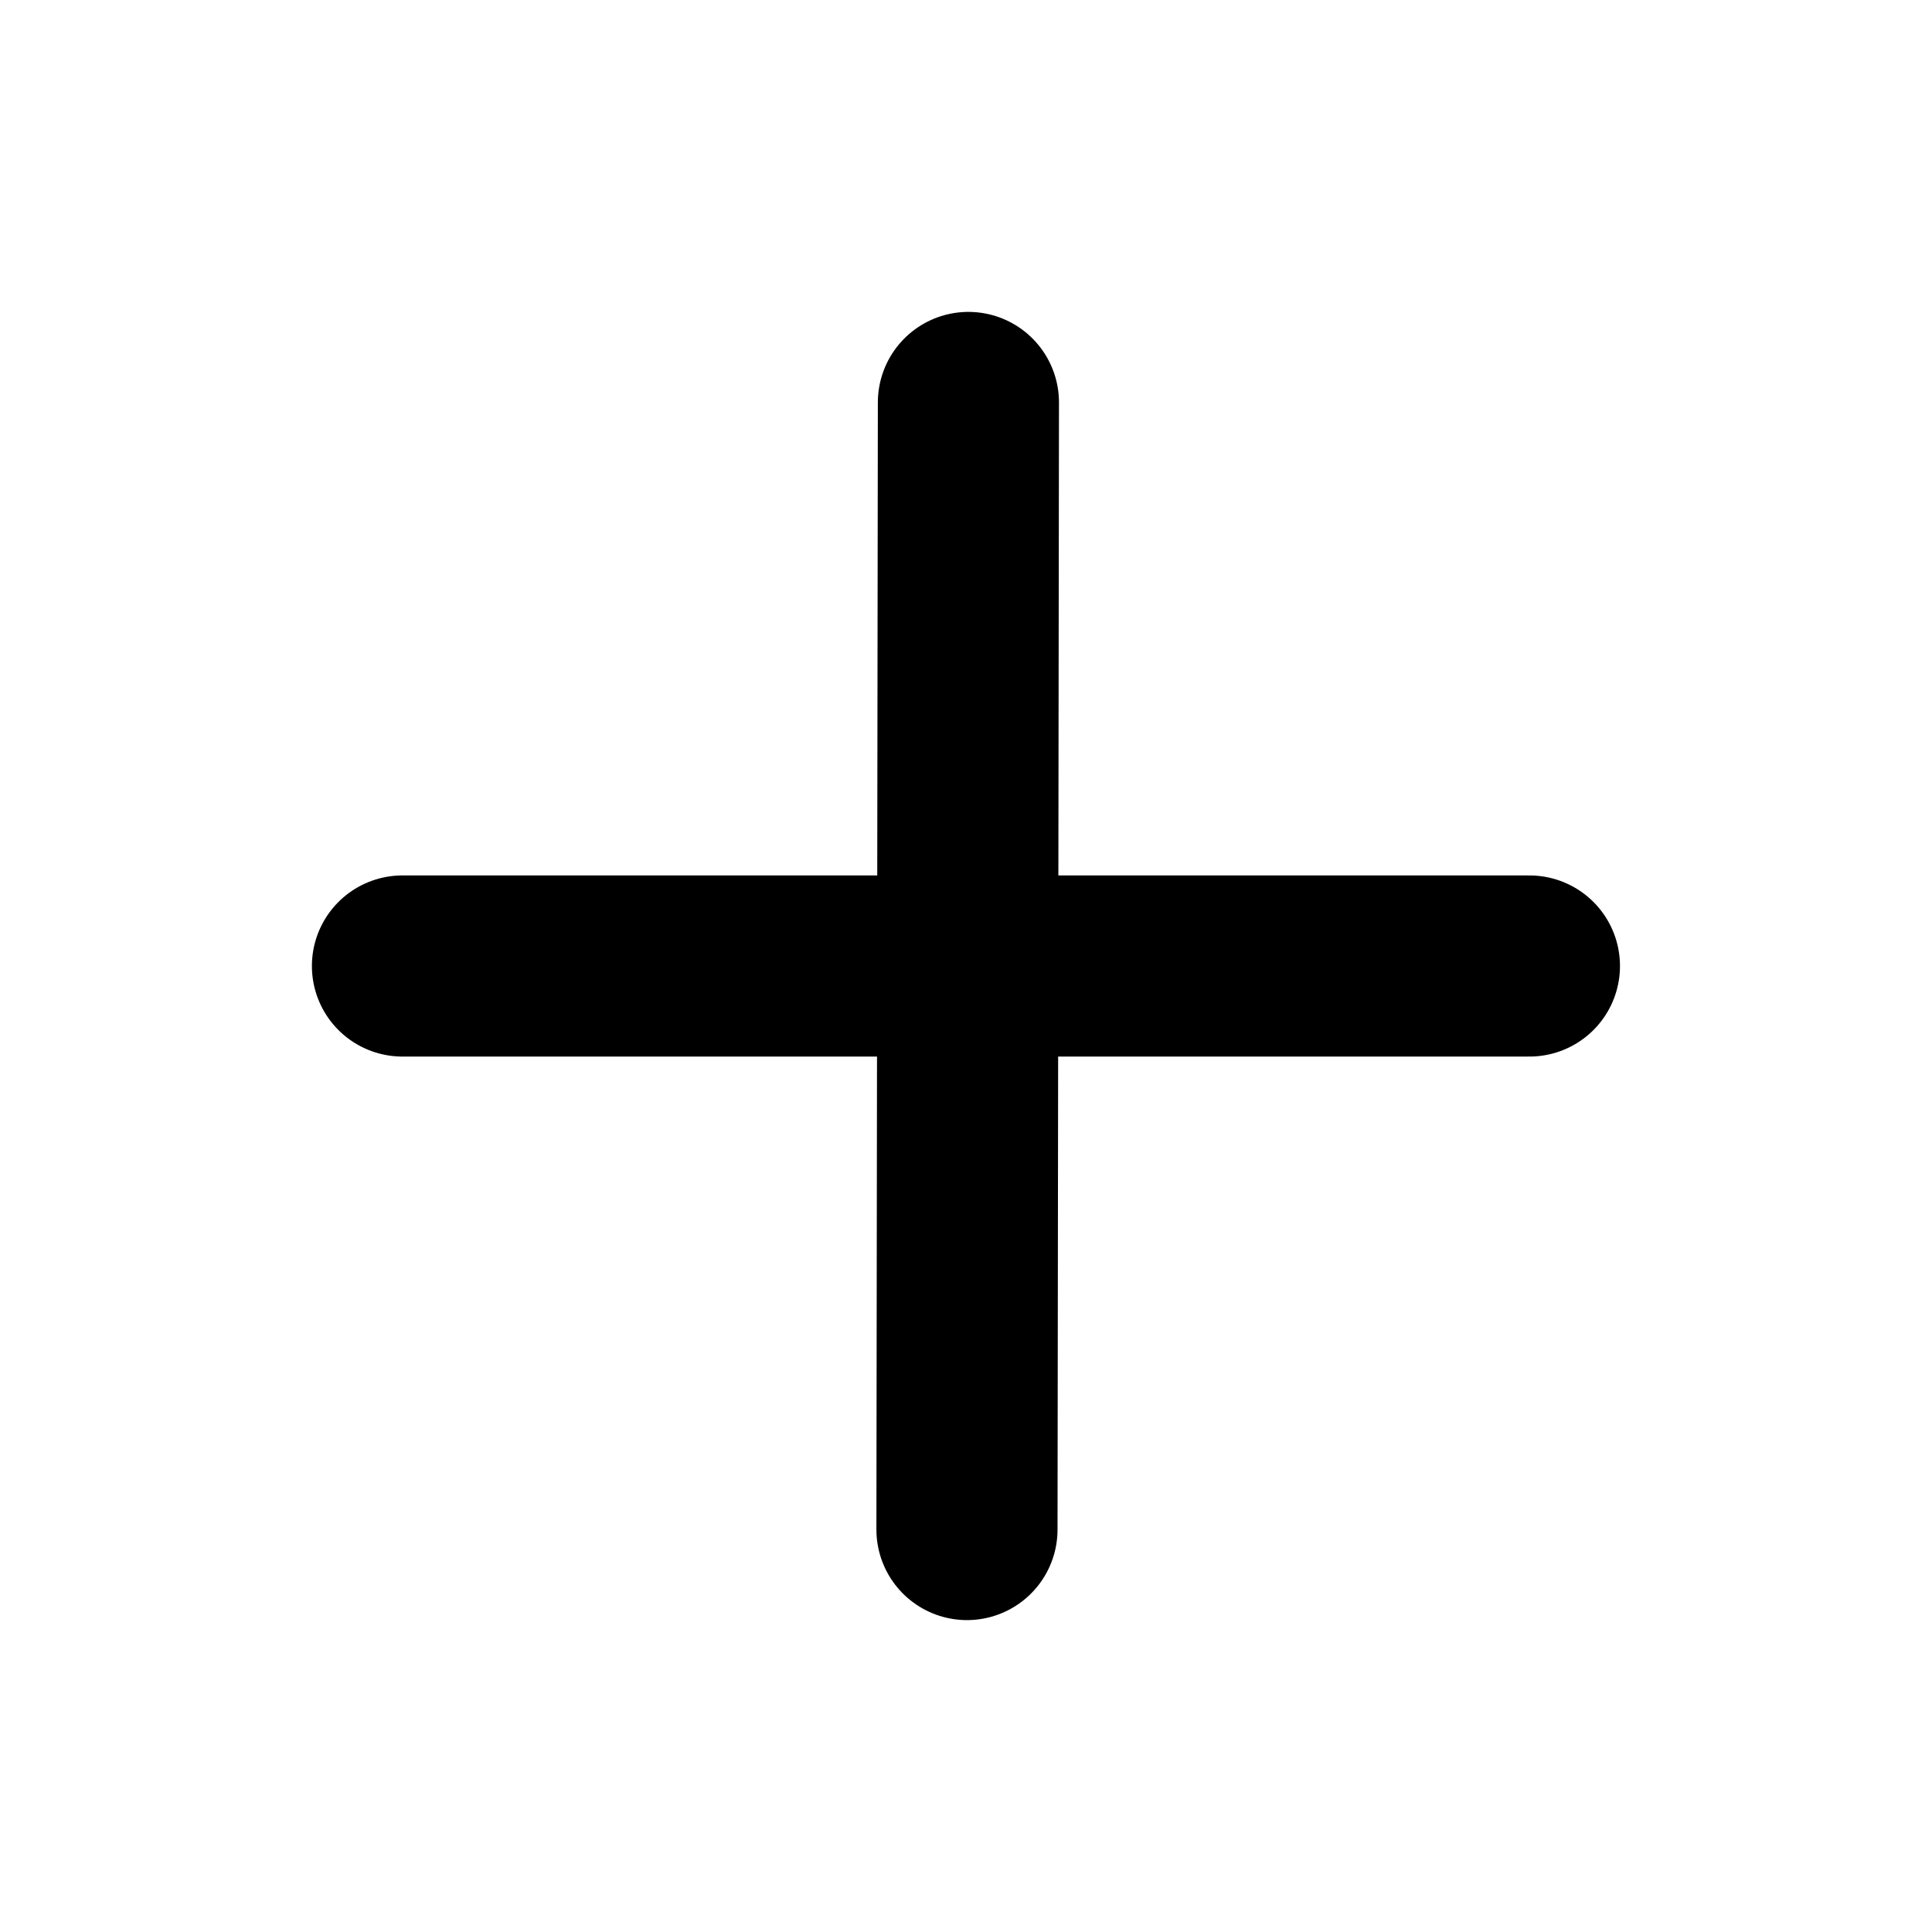
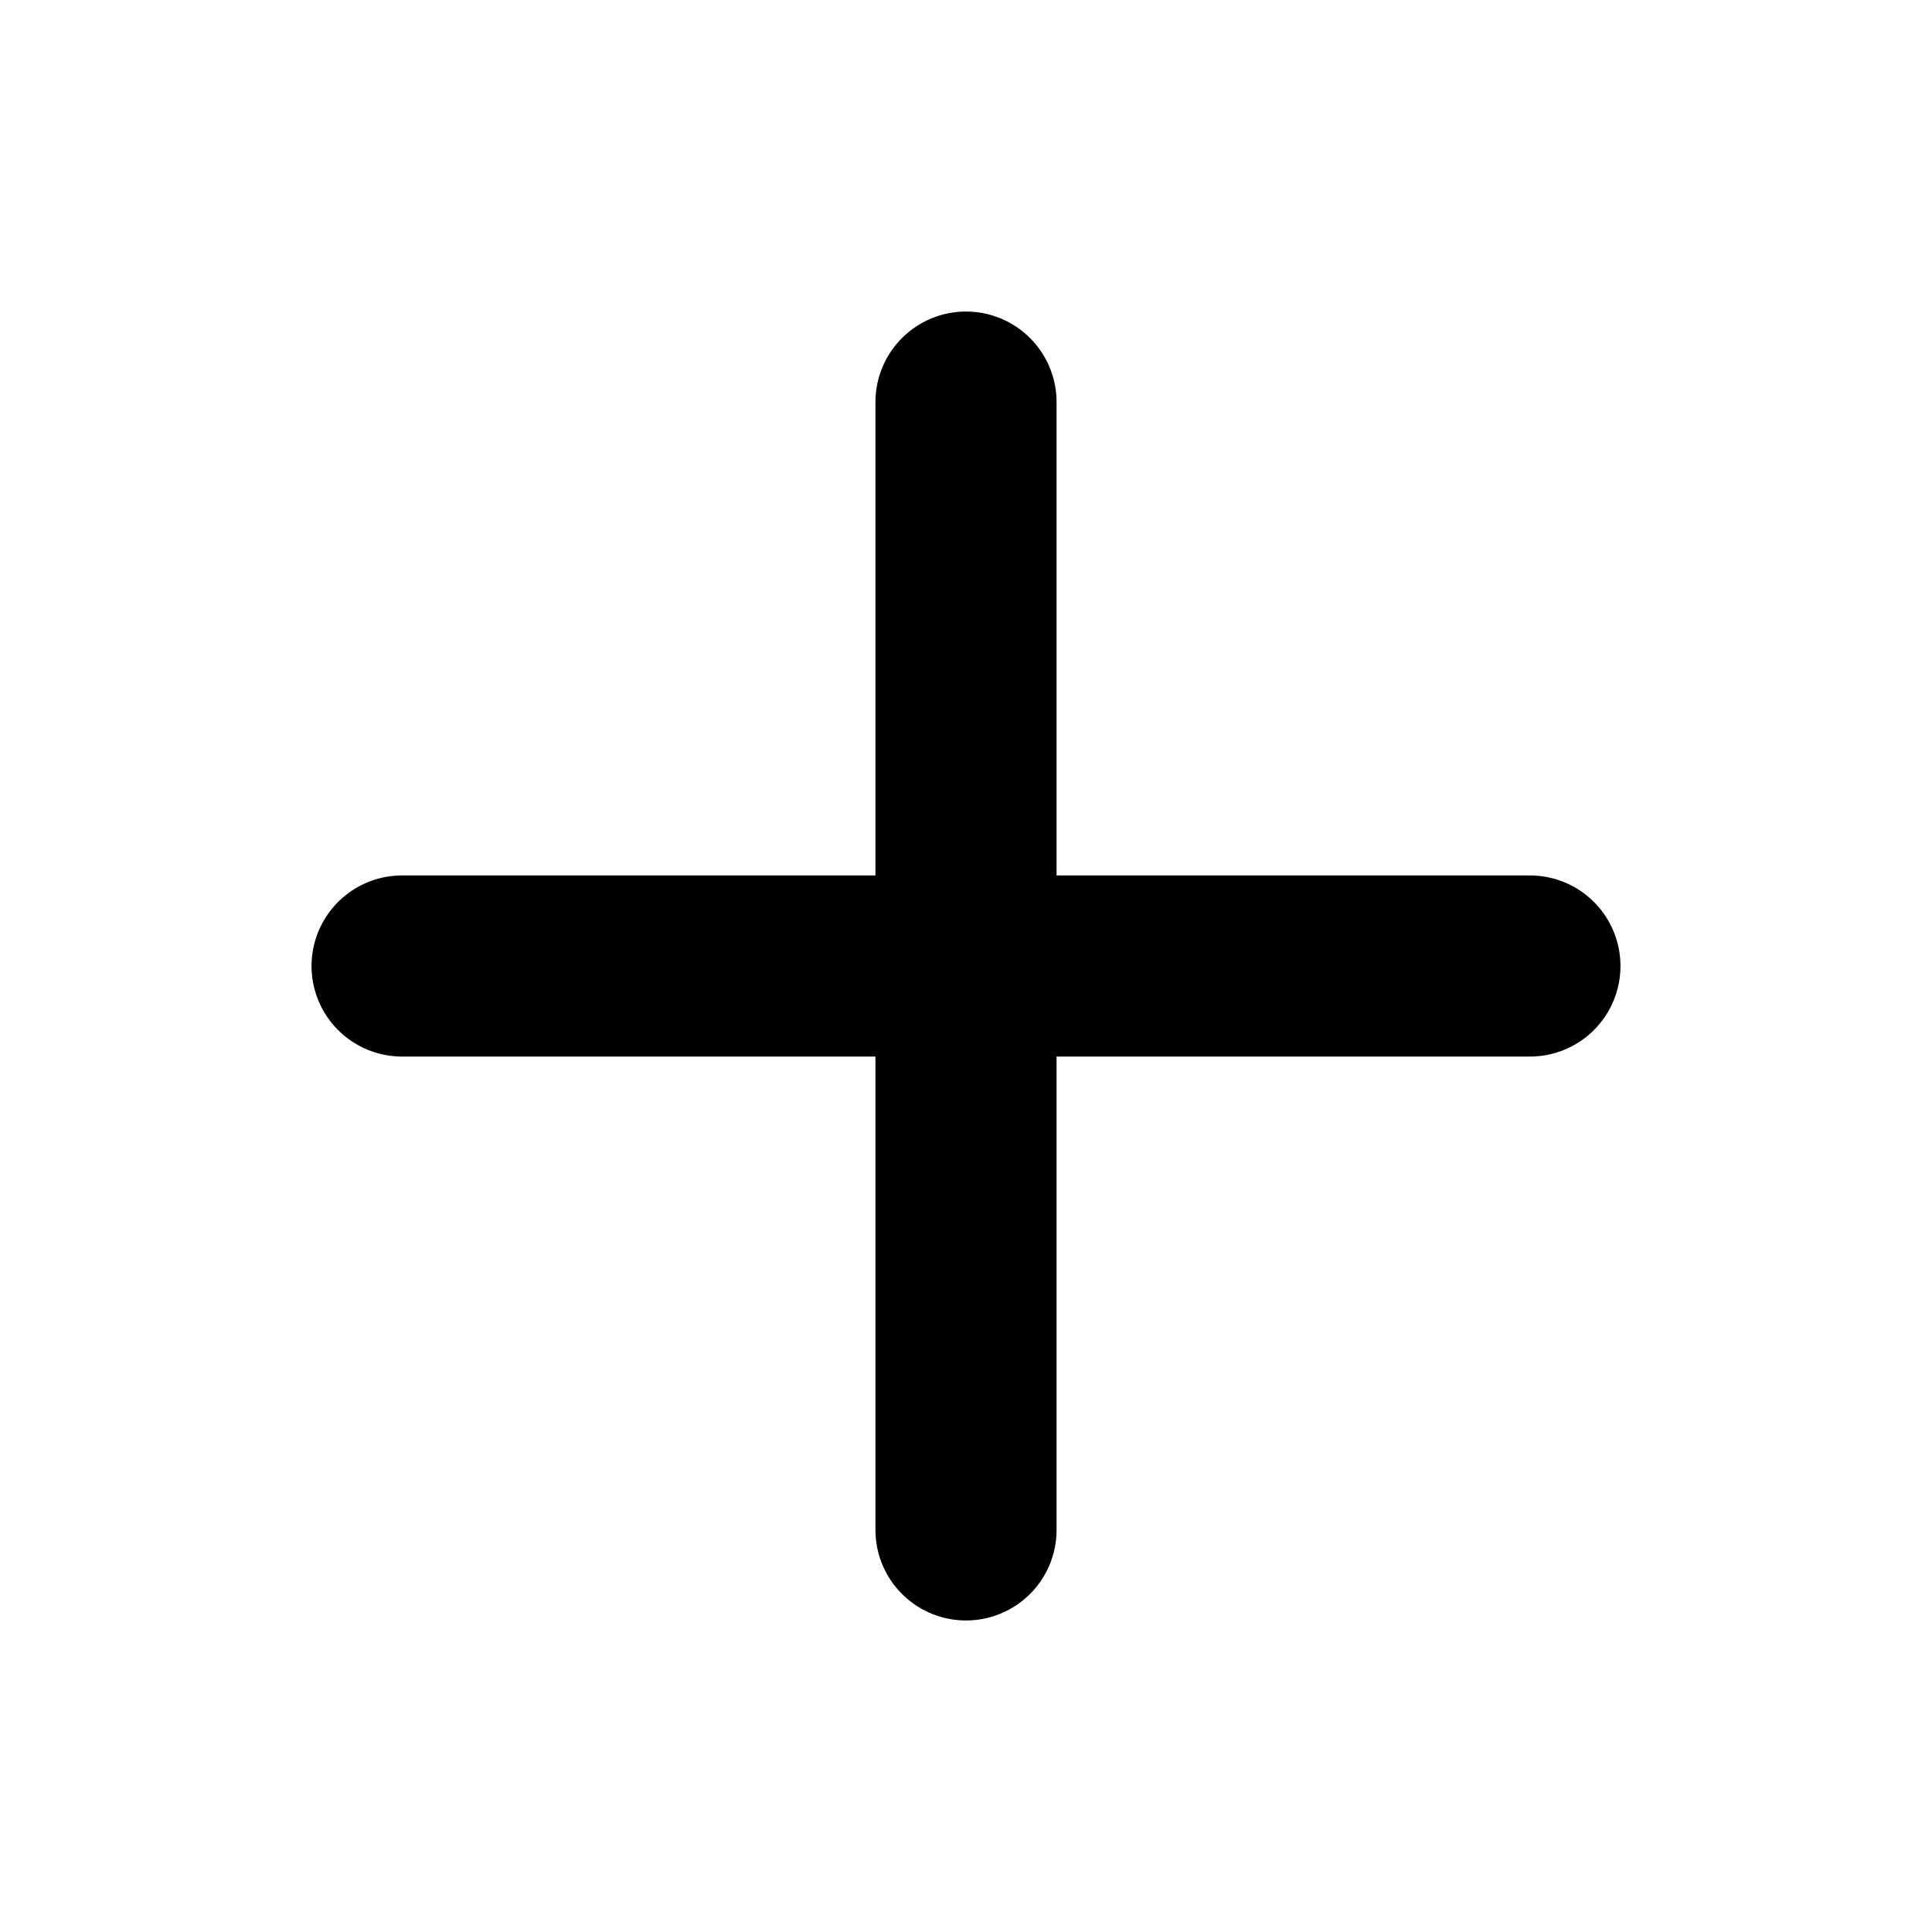
<svg xmlns="http://www.w3.org/2000/svg" width="16" height="16" viewBox="0 0 16 16" fill="none">
-   <path d="M8.02 3.333L8.008 12.667" stroke="currentColor" stroke-width="1.5" stroke-linecap="round" stroke-linejoin="round" />
-   <path d="M3.333 8H12.666" stroke="currentColor" stroke-width="1.5" stroke-linecap="round" stroke-linejoin="round" />
+   <path d="M8 3.33L8 12.67" stroke="currentColor" stroke-width="1.5" stroke-linecap="round" stroke-linejoin="round" />
+   <path d="M3.33 8H12.67" stroke="currentColor" stroke-width="1.5" stroke-linecap="round" stroke-linejoin="round" />
</svg>
